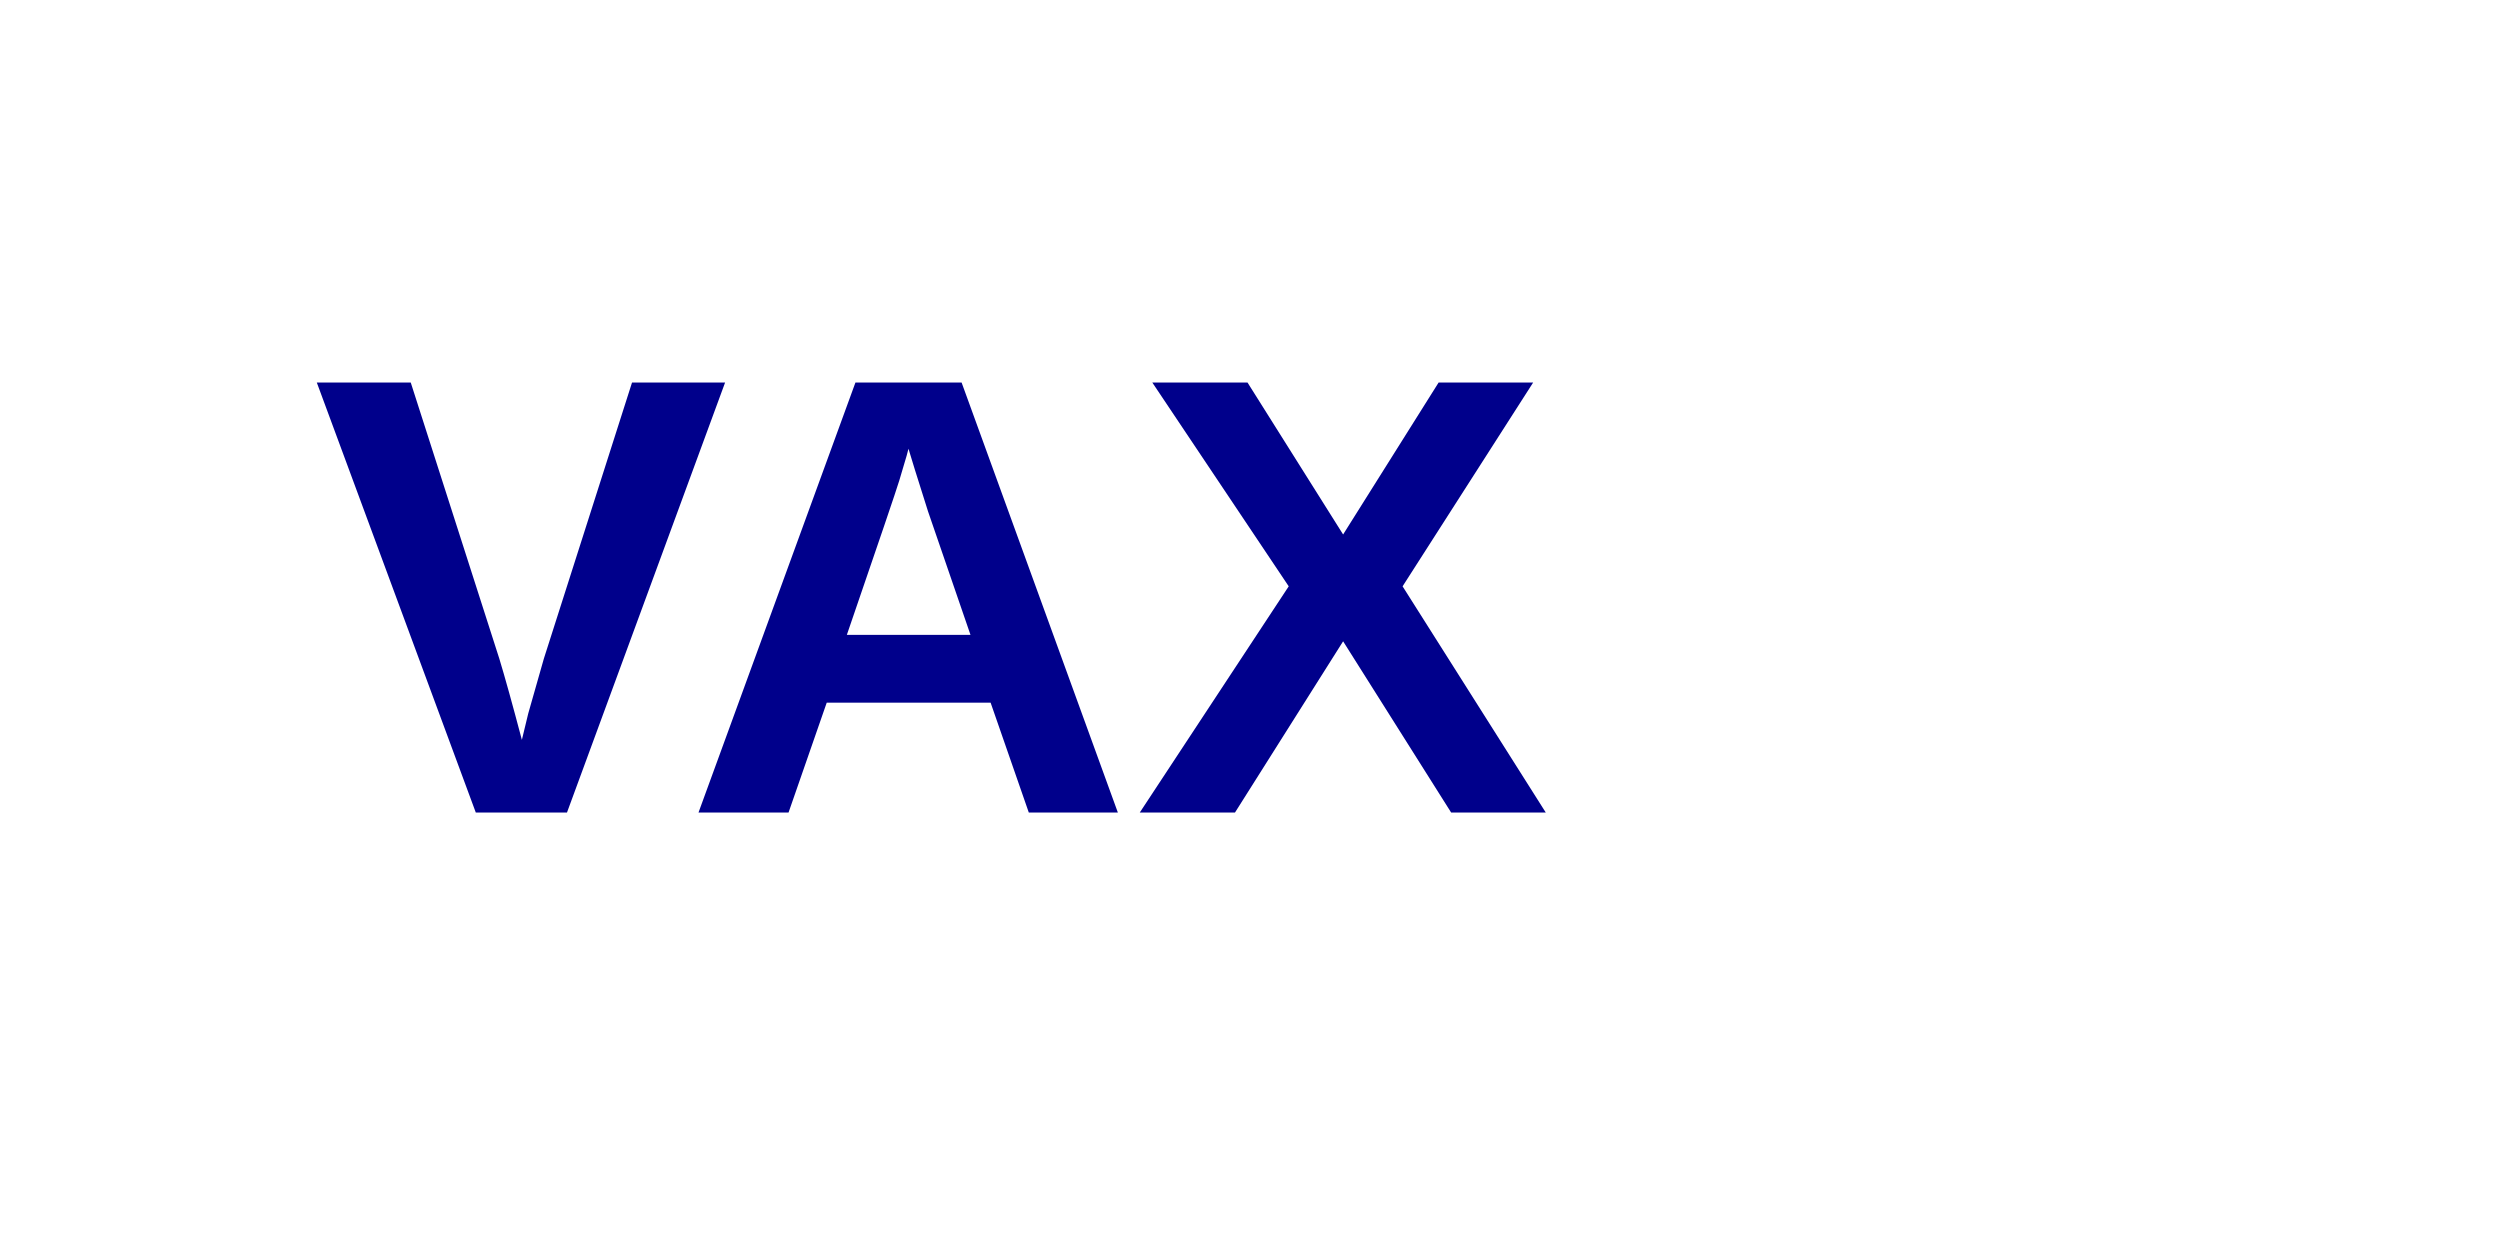
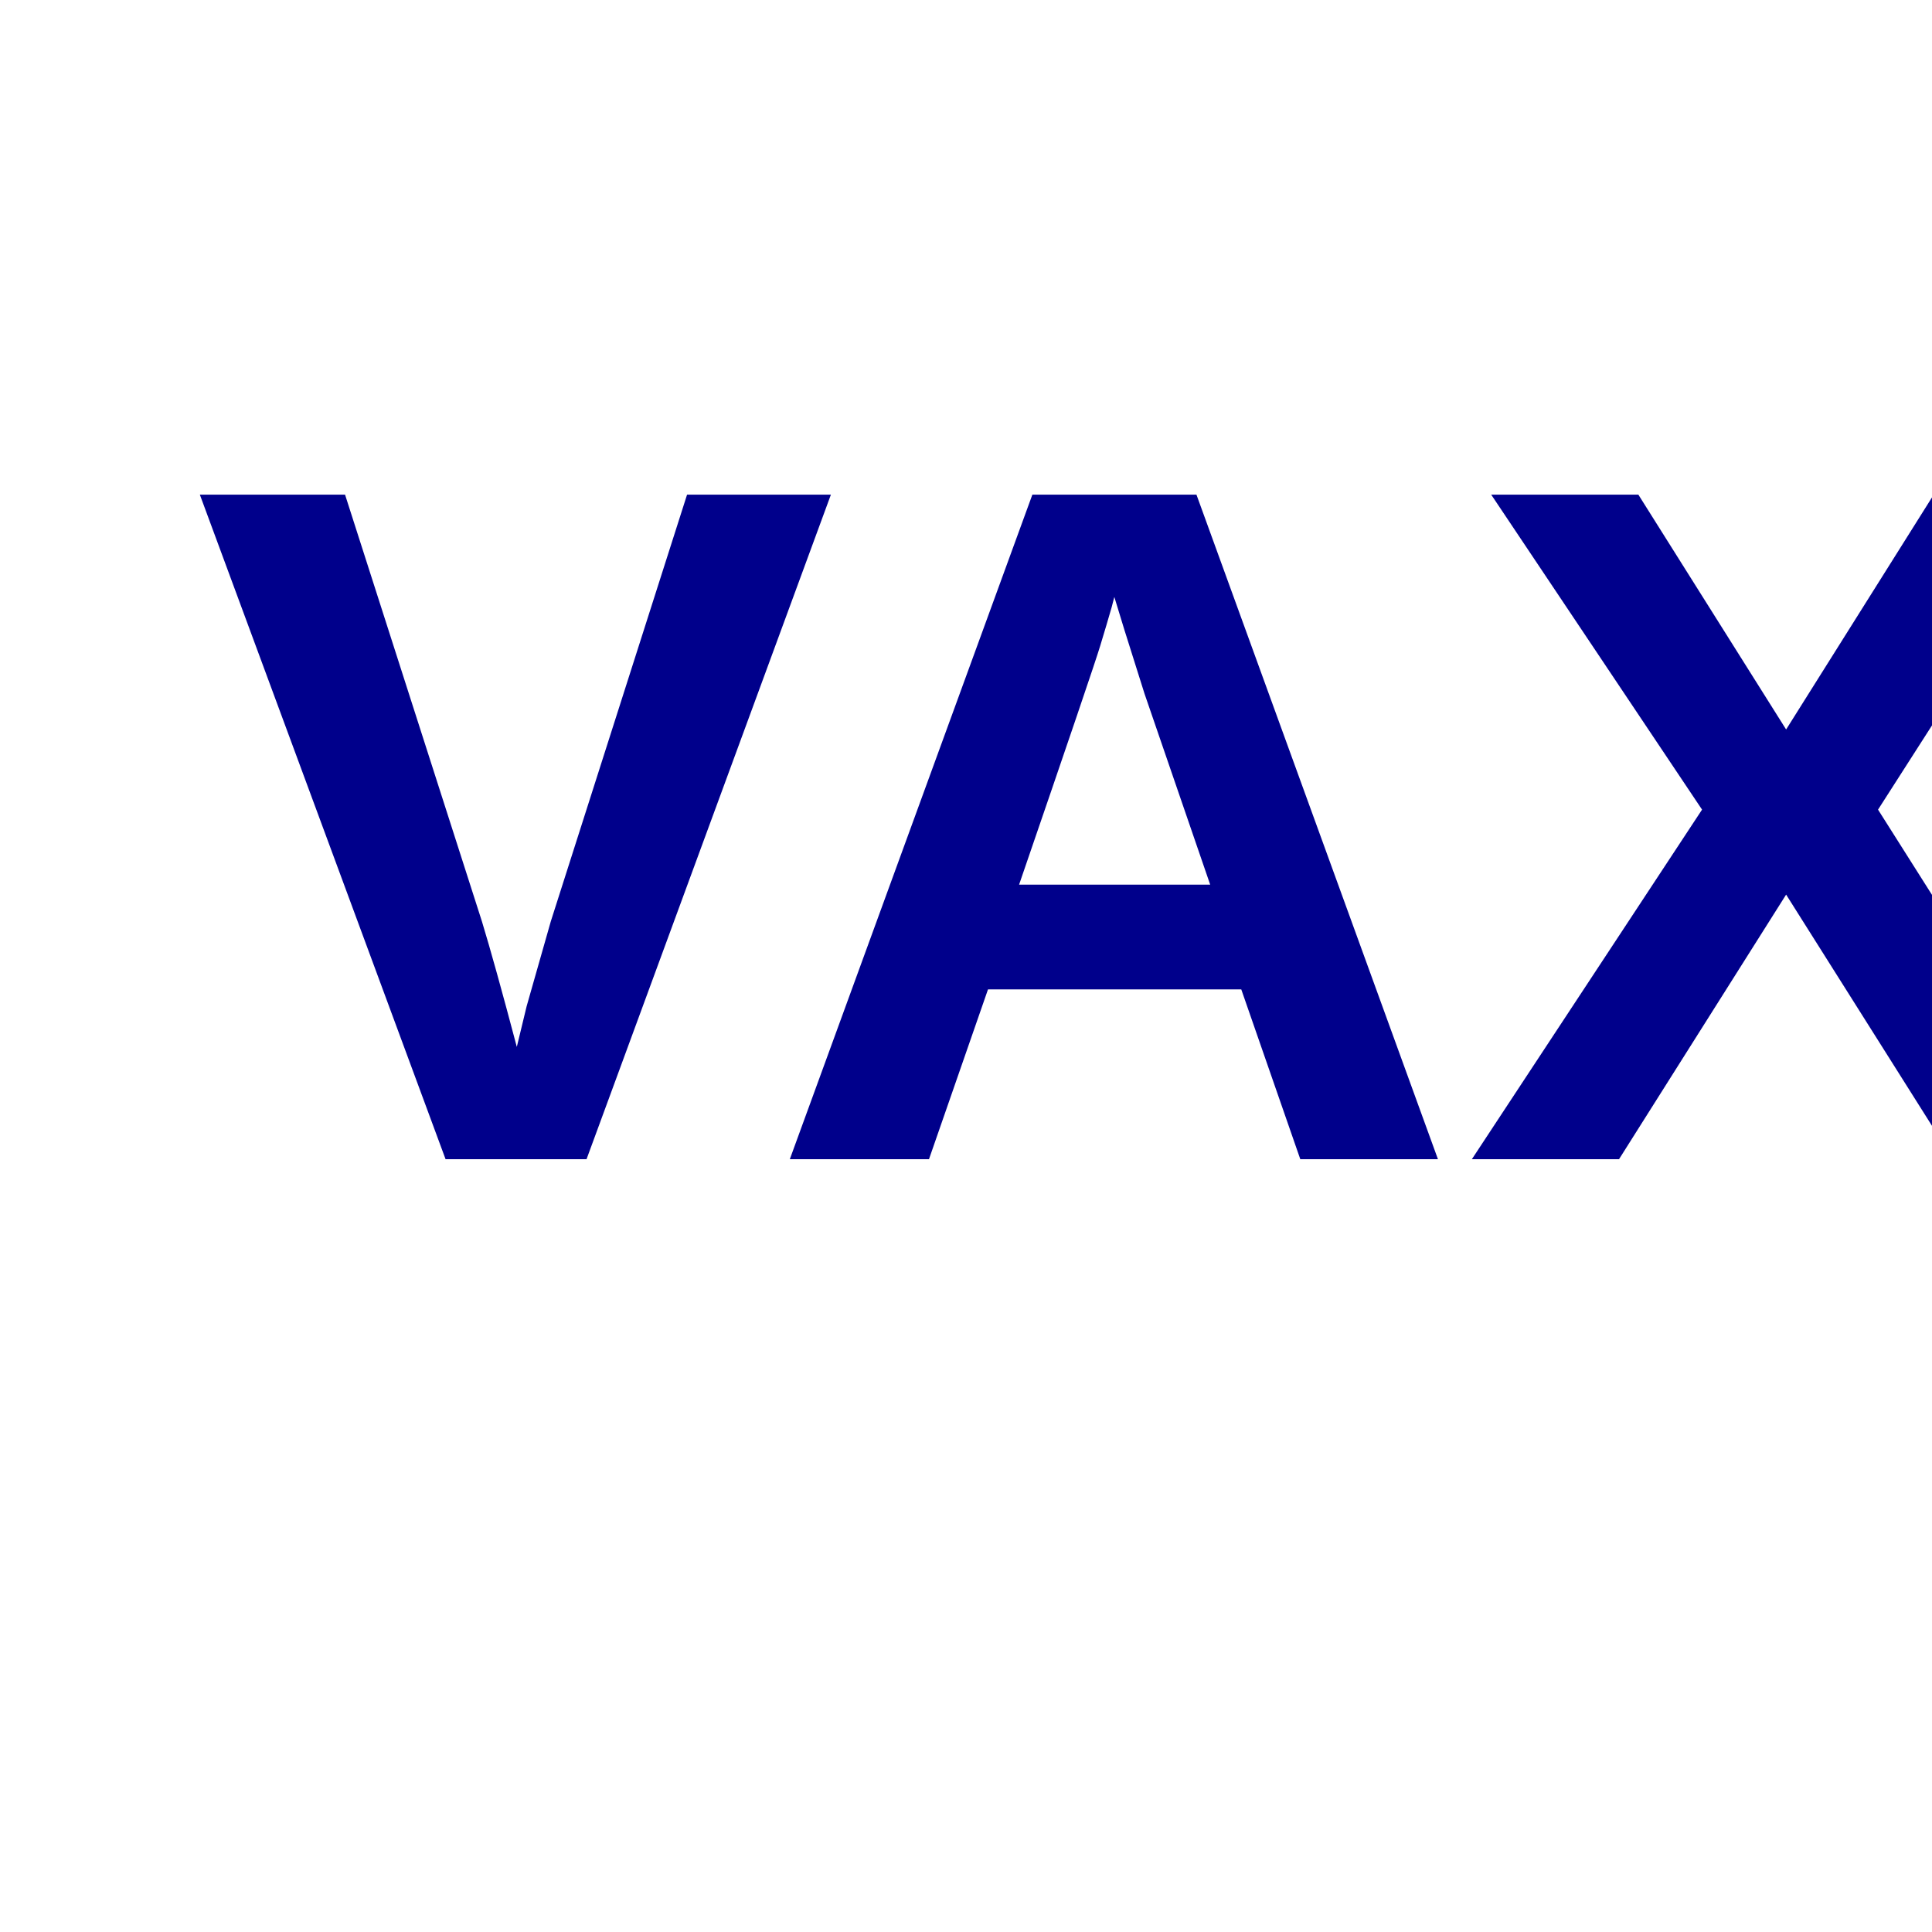
- <svg xmlns="http://www.w3.org/2000/svg" width="400" height="200" viewBox="0 0 400 200">
-   <text x="50" y="130" font-family="Arial, sans-serif" font-size="100" font-weight="bold" fill="#00008b">
+ <svg xmlns="http://www.w3.org/2000/svg" width="200" height="200" viewBox="0 0 200 200">
+   <text x="20" y="120" font-family="Arial, sans-serif" font-size="100" font-weight="bold" fill="#00008b">
    VAX
  </text>
</svg>
